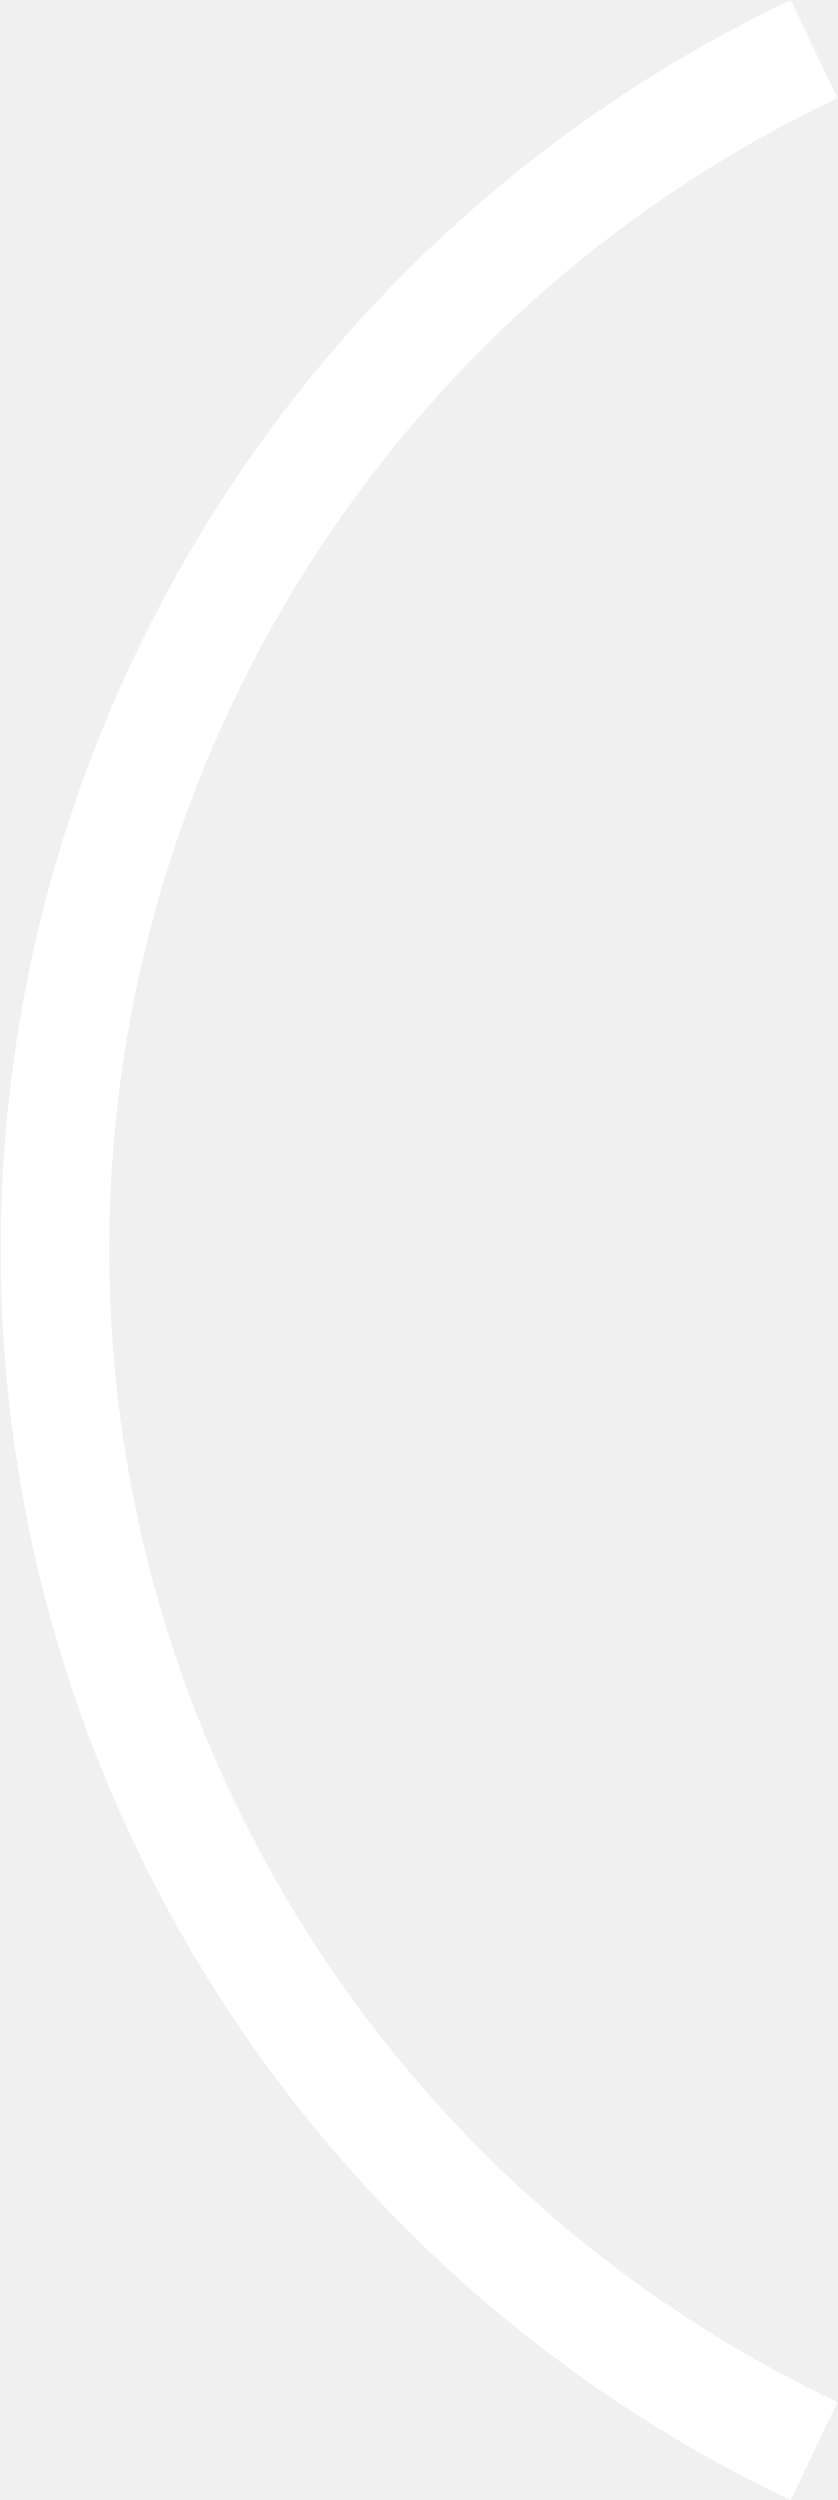
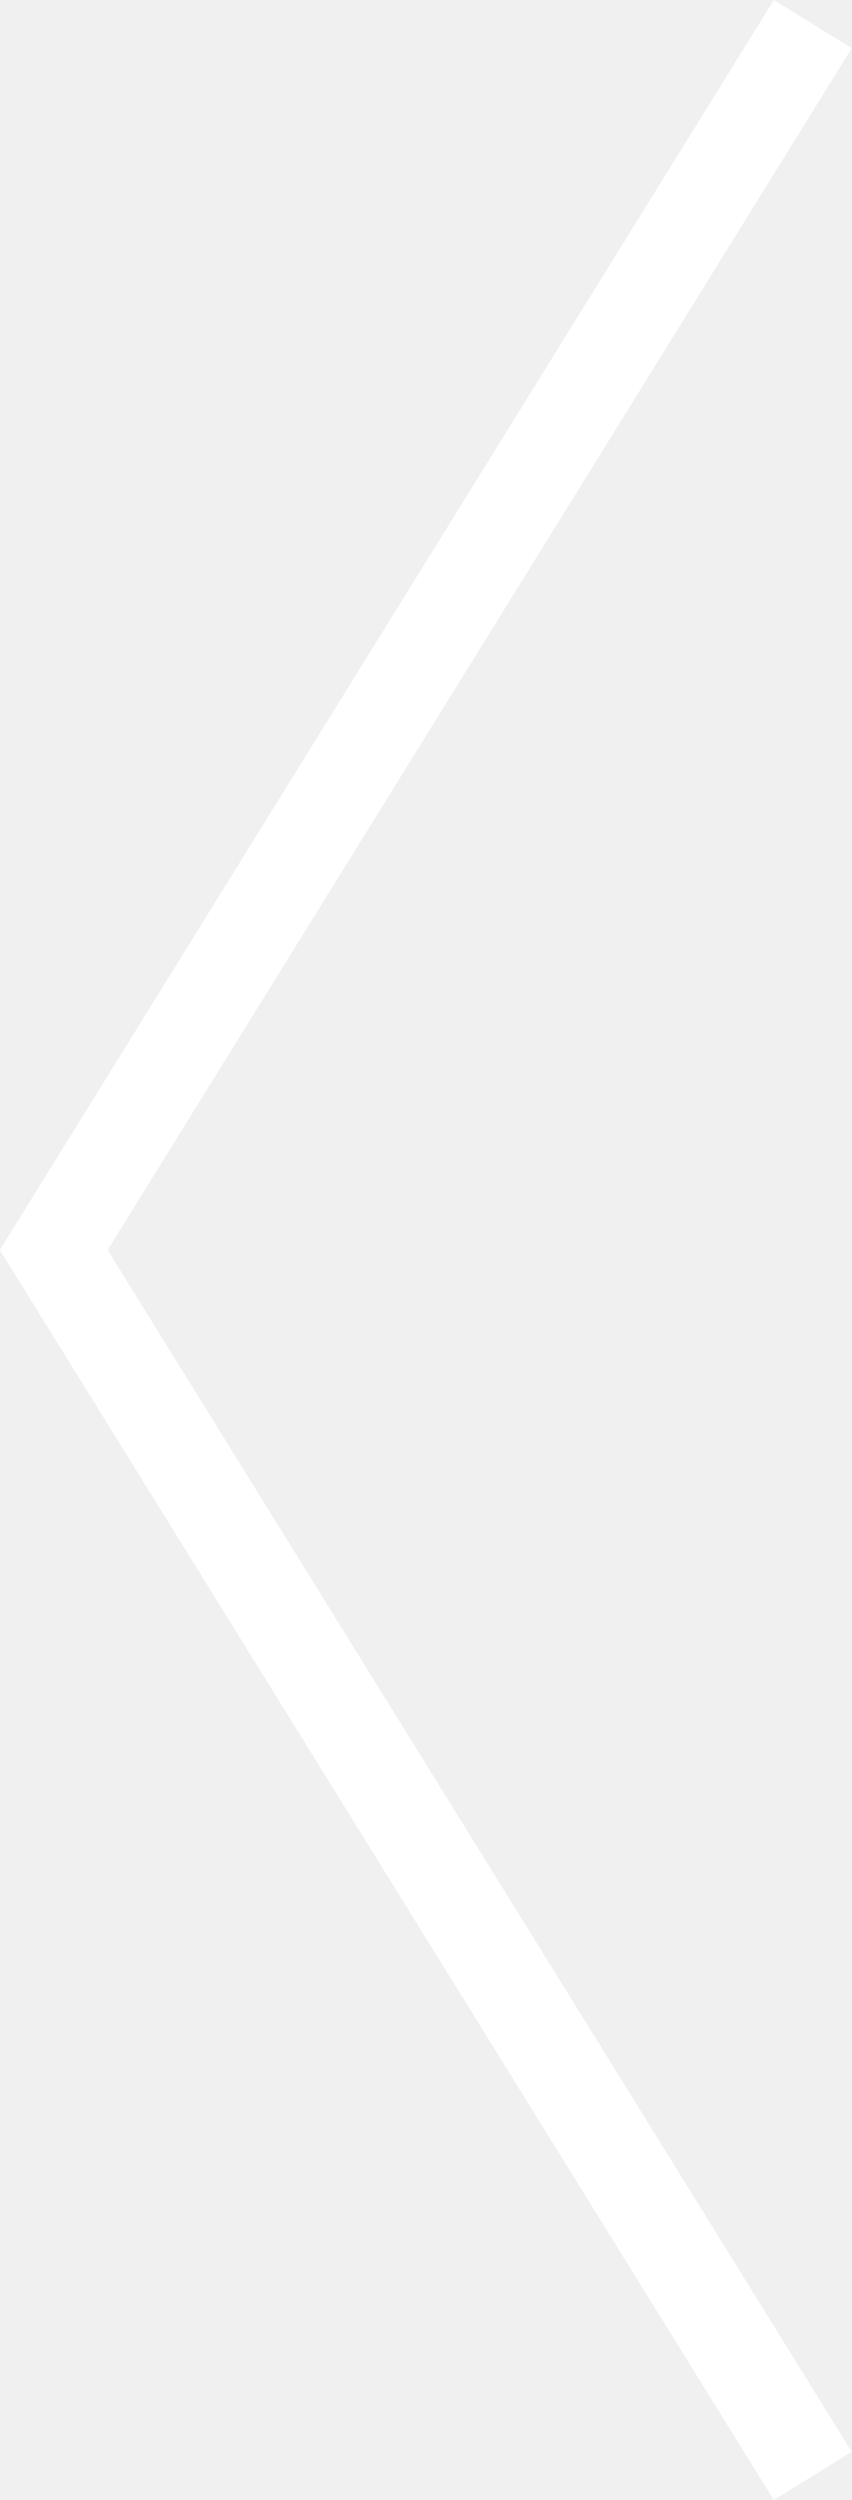
- <svg xmlns="http://www.w3.org/2000/svg" viewBox="0 0 30.86 92.13">
+ <svg xmlns="http://www.w3.org/2000/svg" viewBox="0 0 27.89 81.88">
  <defs>
-     <style>.cls-1{fill:none;stroke:#fff;stroke-miterlimit:10;stroke-width:4px;}</style>
+     <style>.cls-1{fill:none;stroke:#fff;stroke-miterlimit:10;stroke-width:3px;}</style>
  </defs>
  <g id="Ebene_2" data-name="Ebene 2">
    <g id="Ebene_1-2" data-name="Ebene 1">
-       <path class="cls-1" d="M30,1.81a49,49,0,0,0,0,88.52" />
+       <polyline class="cls-1" points="26.62 0.79 1.76 40.94 26.62 81.09" />
    </g>
  </g>
</svg>
